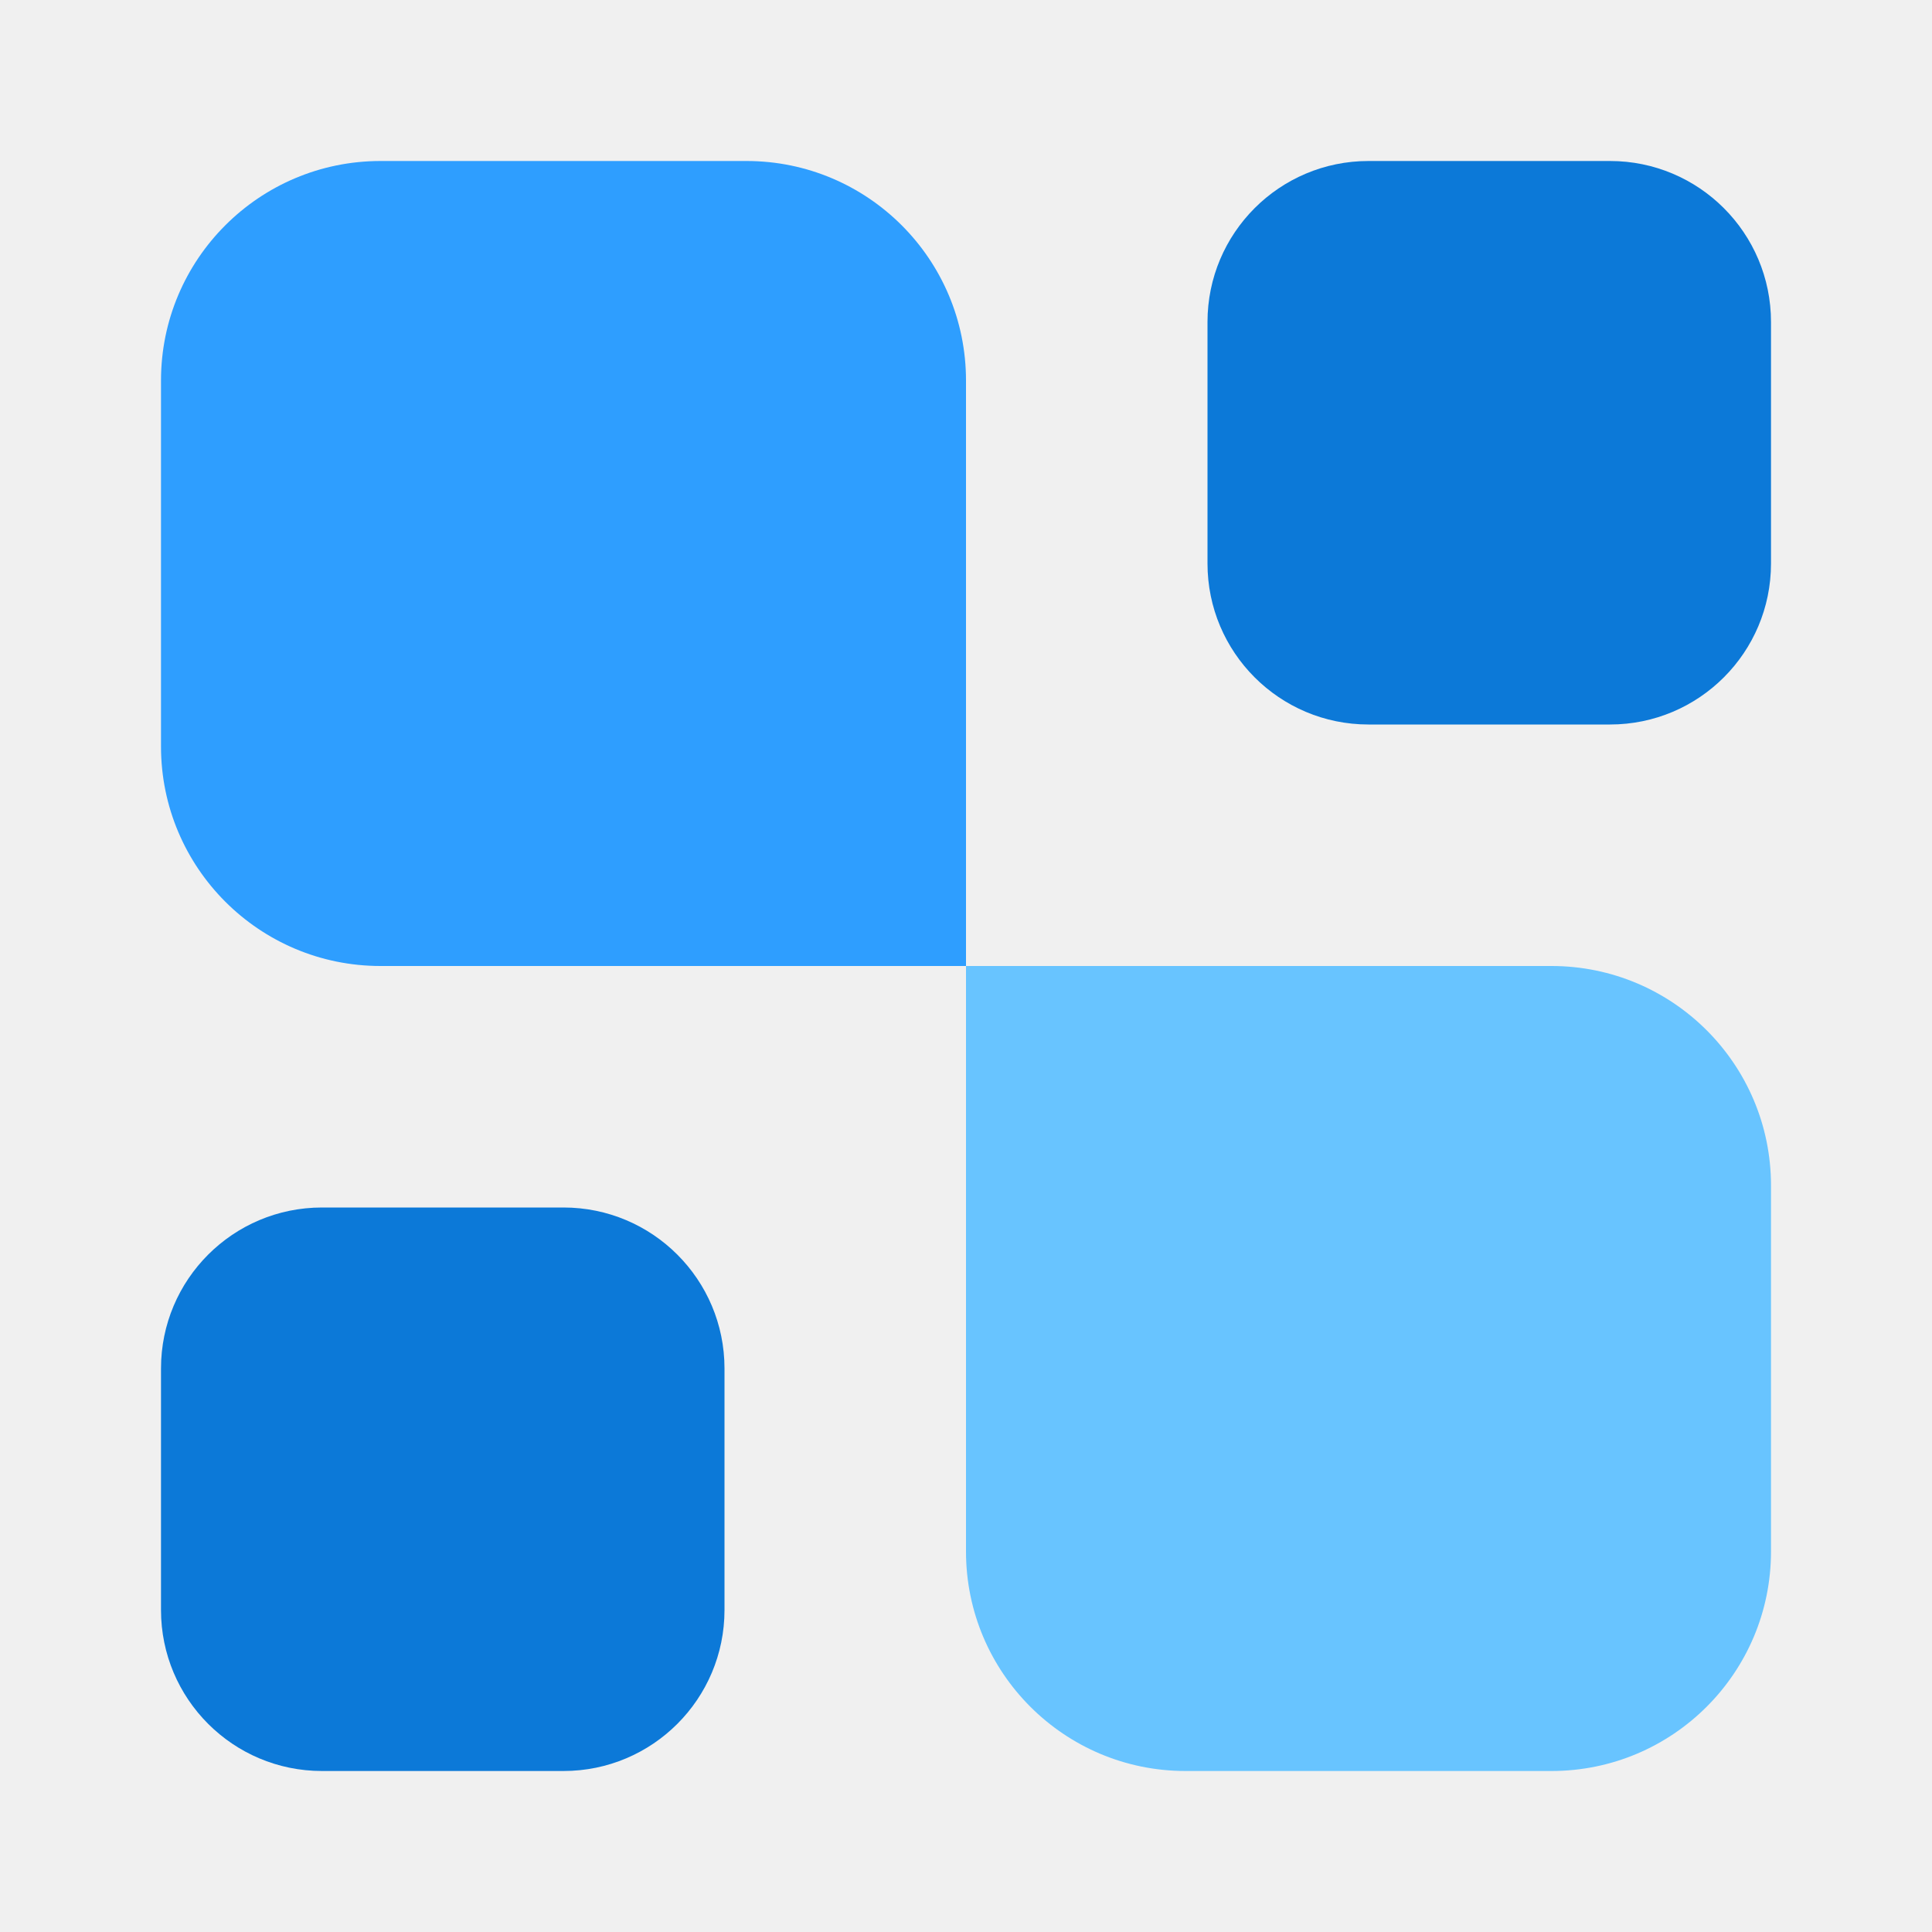
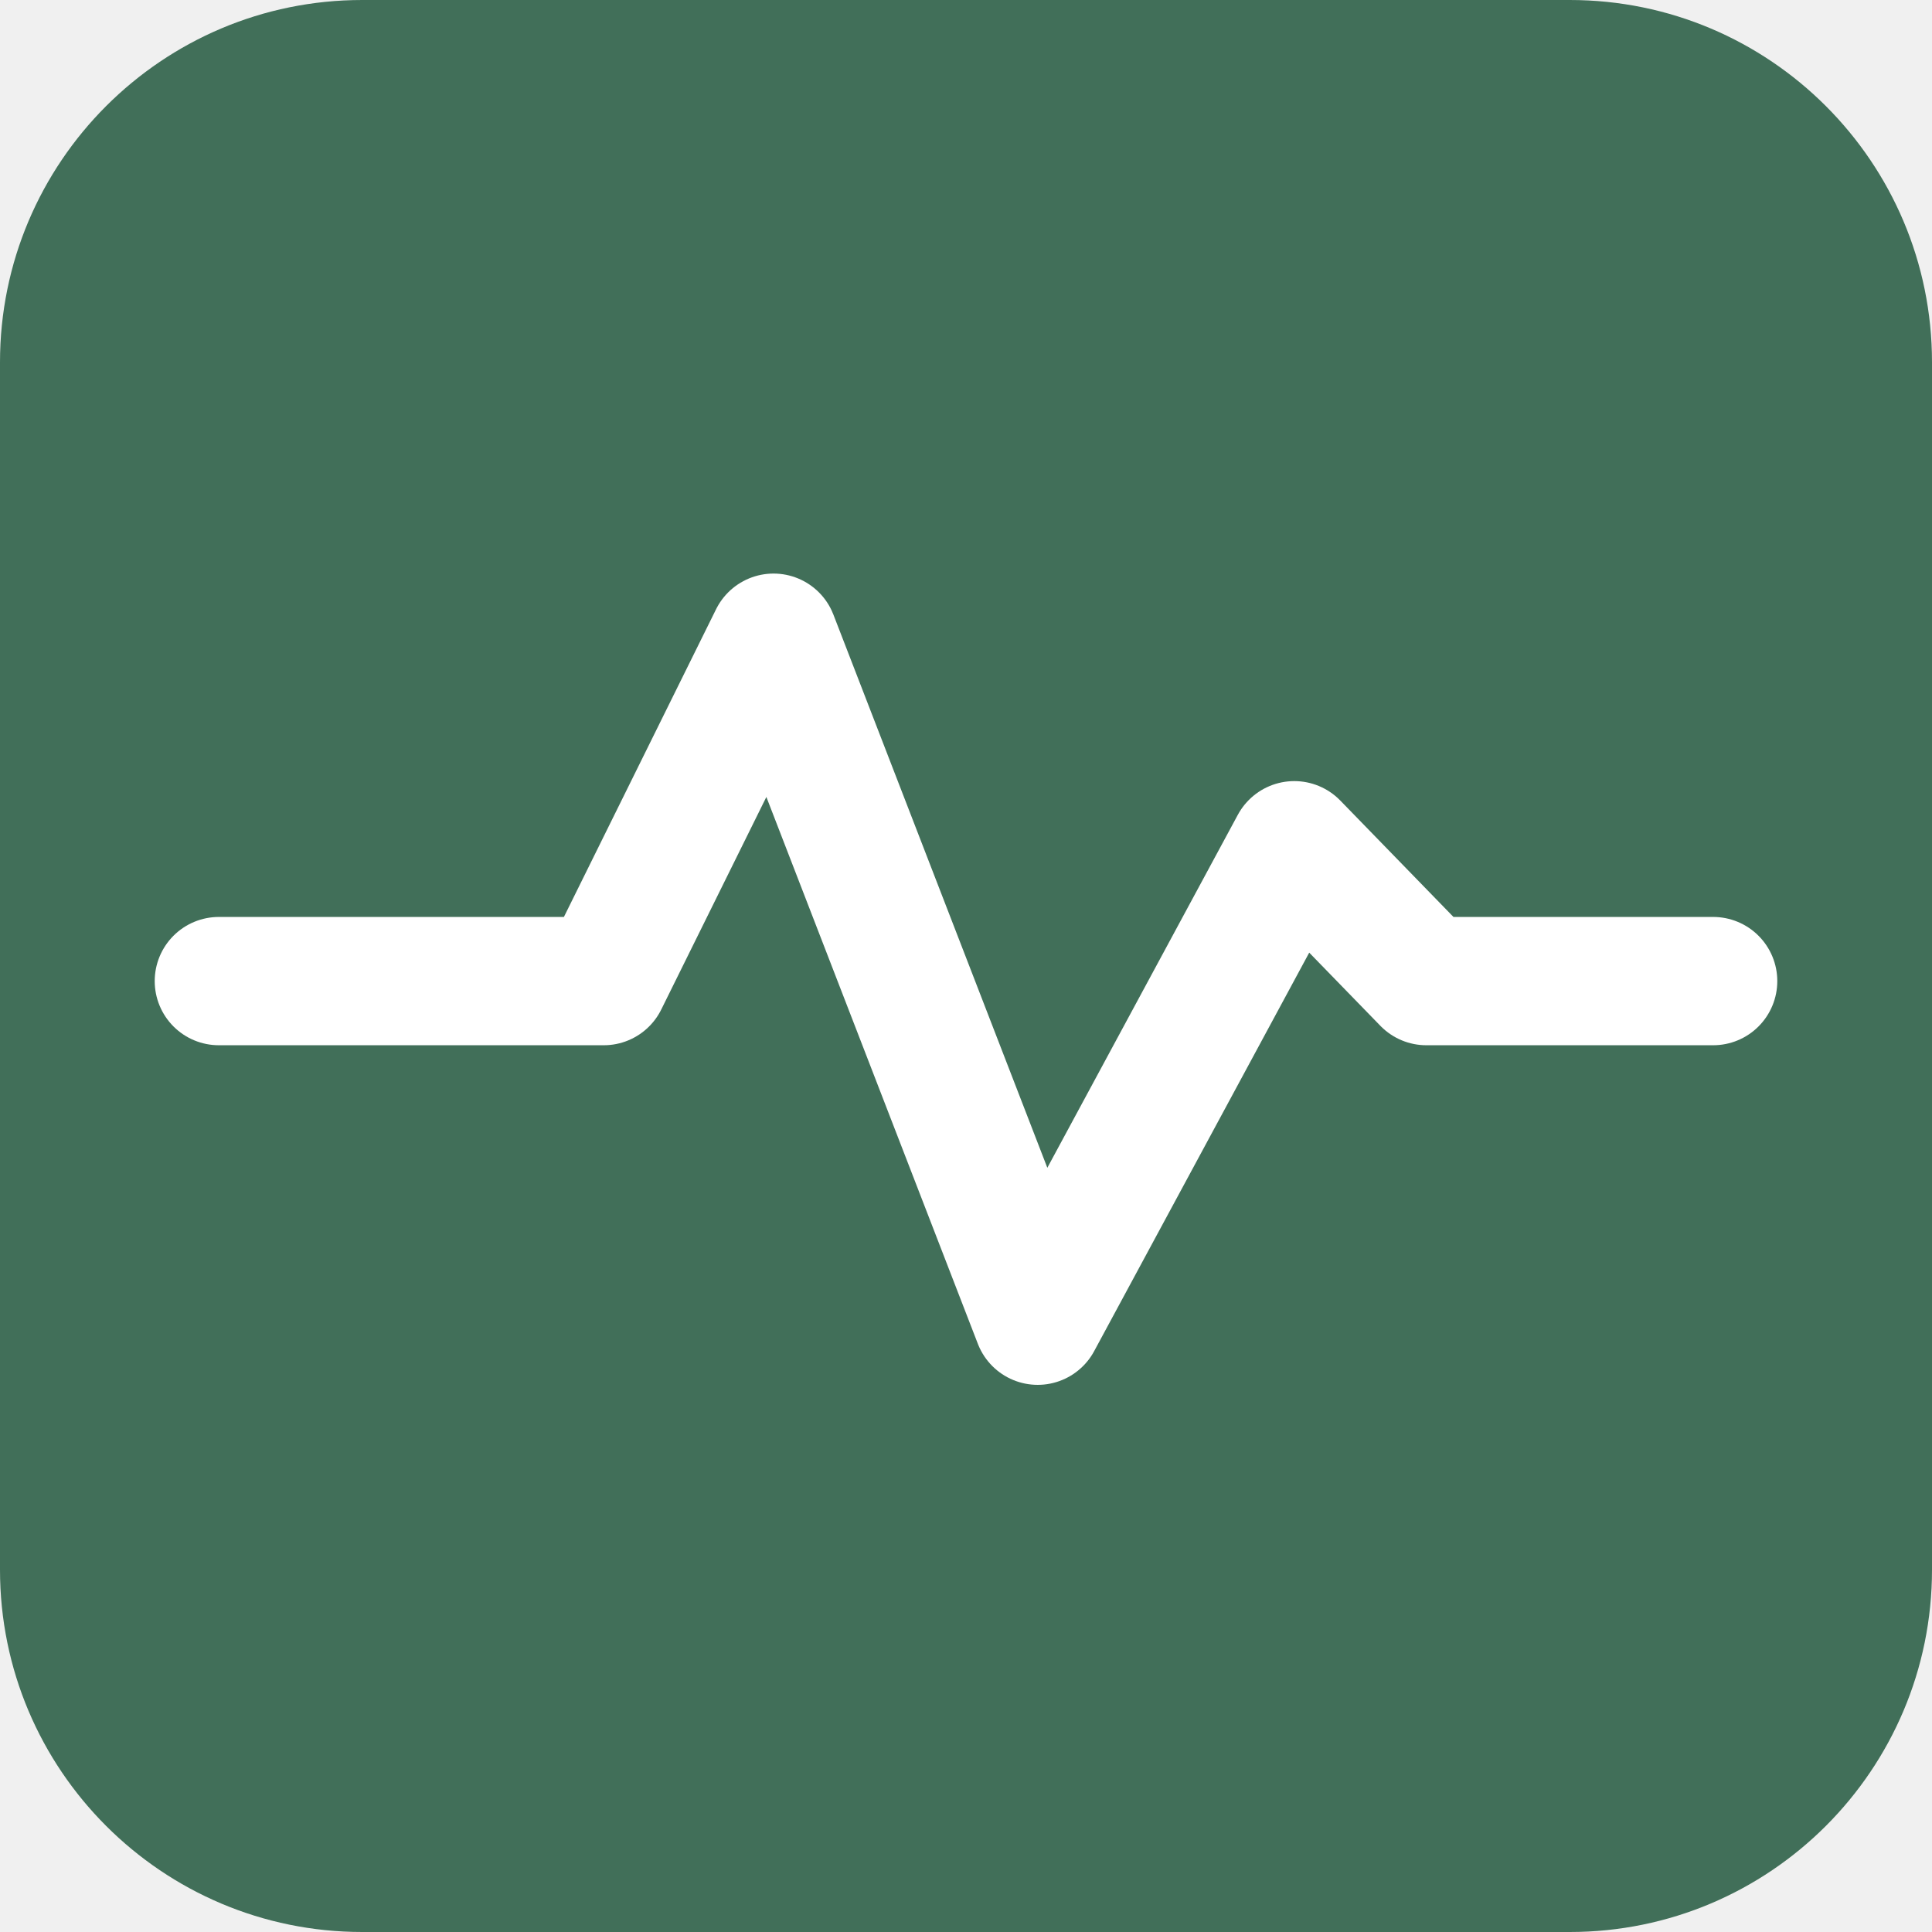
- <svg xmlns="http://www.w3.org/2000/svg" width="24" height="24" viewBox="0 0 24 24" fill="none">
-   <path d="M22 19.273C22 20.779 20.779 22 19.273 22H14.727C13.221 22 12 20.779 12 19.273V12H19.273C20.779 12 22 13.221 22 14.727V19.273Z" fill="#68C4FF" />
-   <path d="M20 2C21.105 2 22 2.895 22 4V7C22 8.105 21.105 9 20 9H17C15.895 9 15 8.105 15 7V4C15 2.895 15.895 2 17 2H20Z" fill="#0C79D8" />
-   <path d="M7 15C8.105 15 9 15.895 9 17V20C9 21.105 8.105 22 7 22H4C2.895 22 2 21.105 2 20V17C2 15.895 2.895 15 4 15H7Z" fill="#0C79D8" />
-   <path d="M12 12H4.727C3.221 12 2 10.779 2 9.273V4.727C2 3.221 3.221 2 4.727 2H9.273C10.779 2 12 3.221 12 4.727V12Z" fill="#2E9EFF" />
+ <svg xmlns="http://www.w3.org/2000/svg" viewBox="0 0 512 512">
+   <rect width="512" height="512" rx="96" fill="#416f59" />
+   <path d="M58 260h102l45-91 70 181 68-126 35 36h76" fill="none" stroke="#fff" stroke-linecap="round" stroke-linejoin="round" stroke-width="34" />
</svg>
